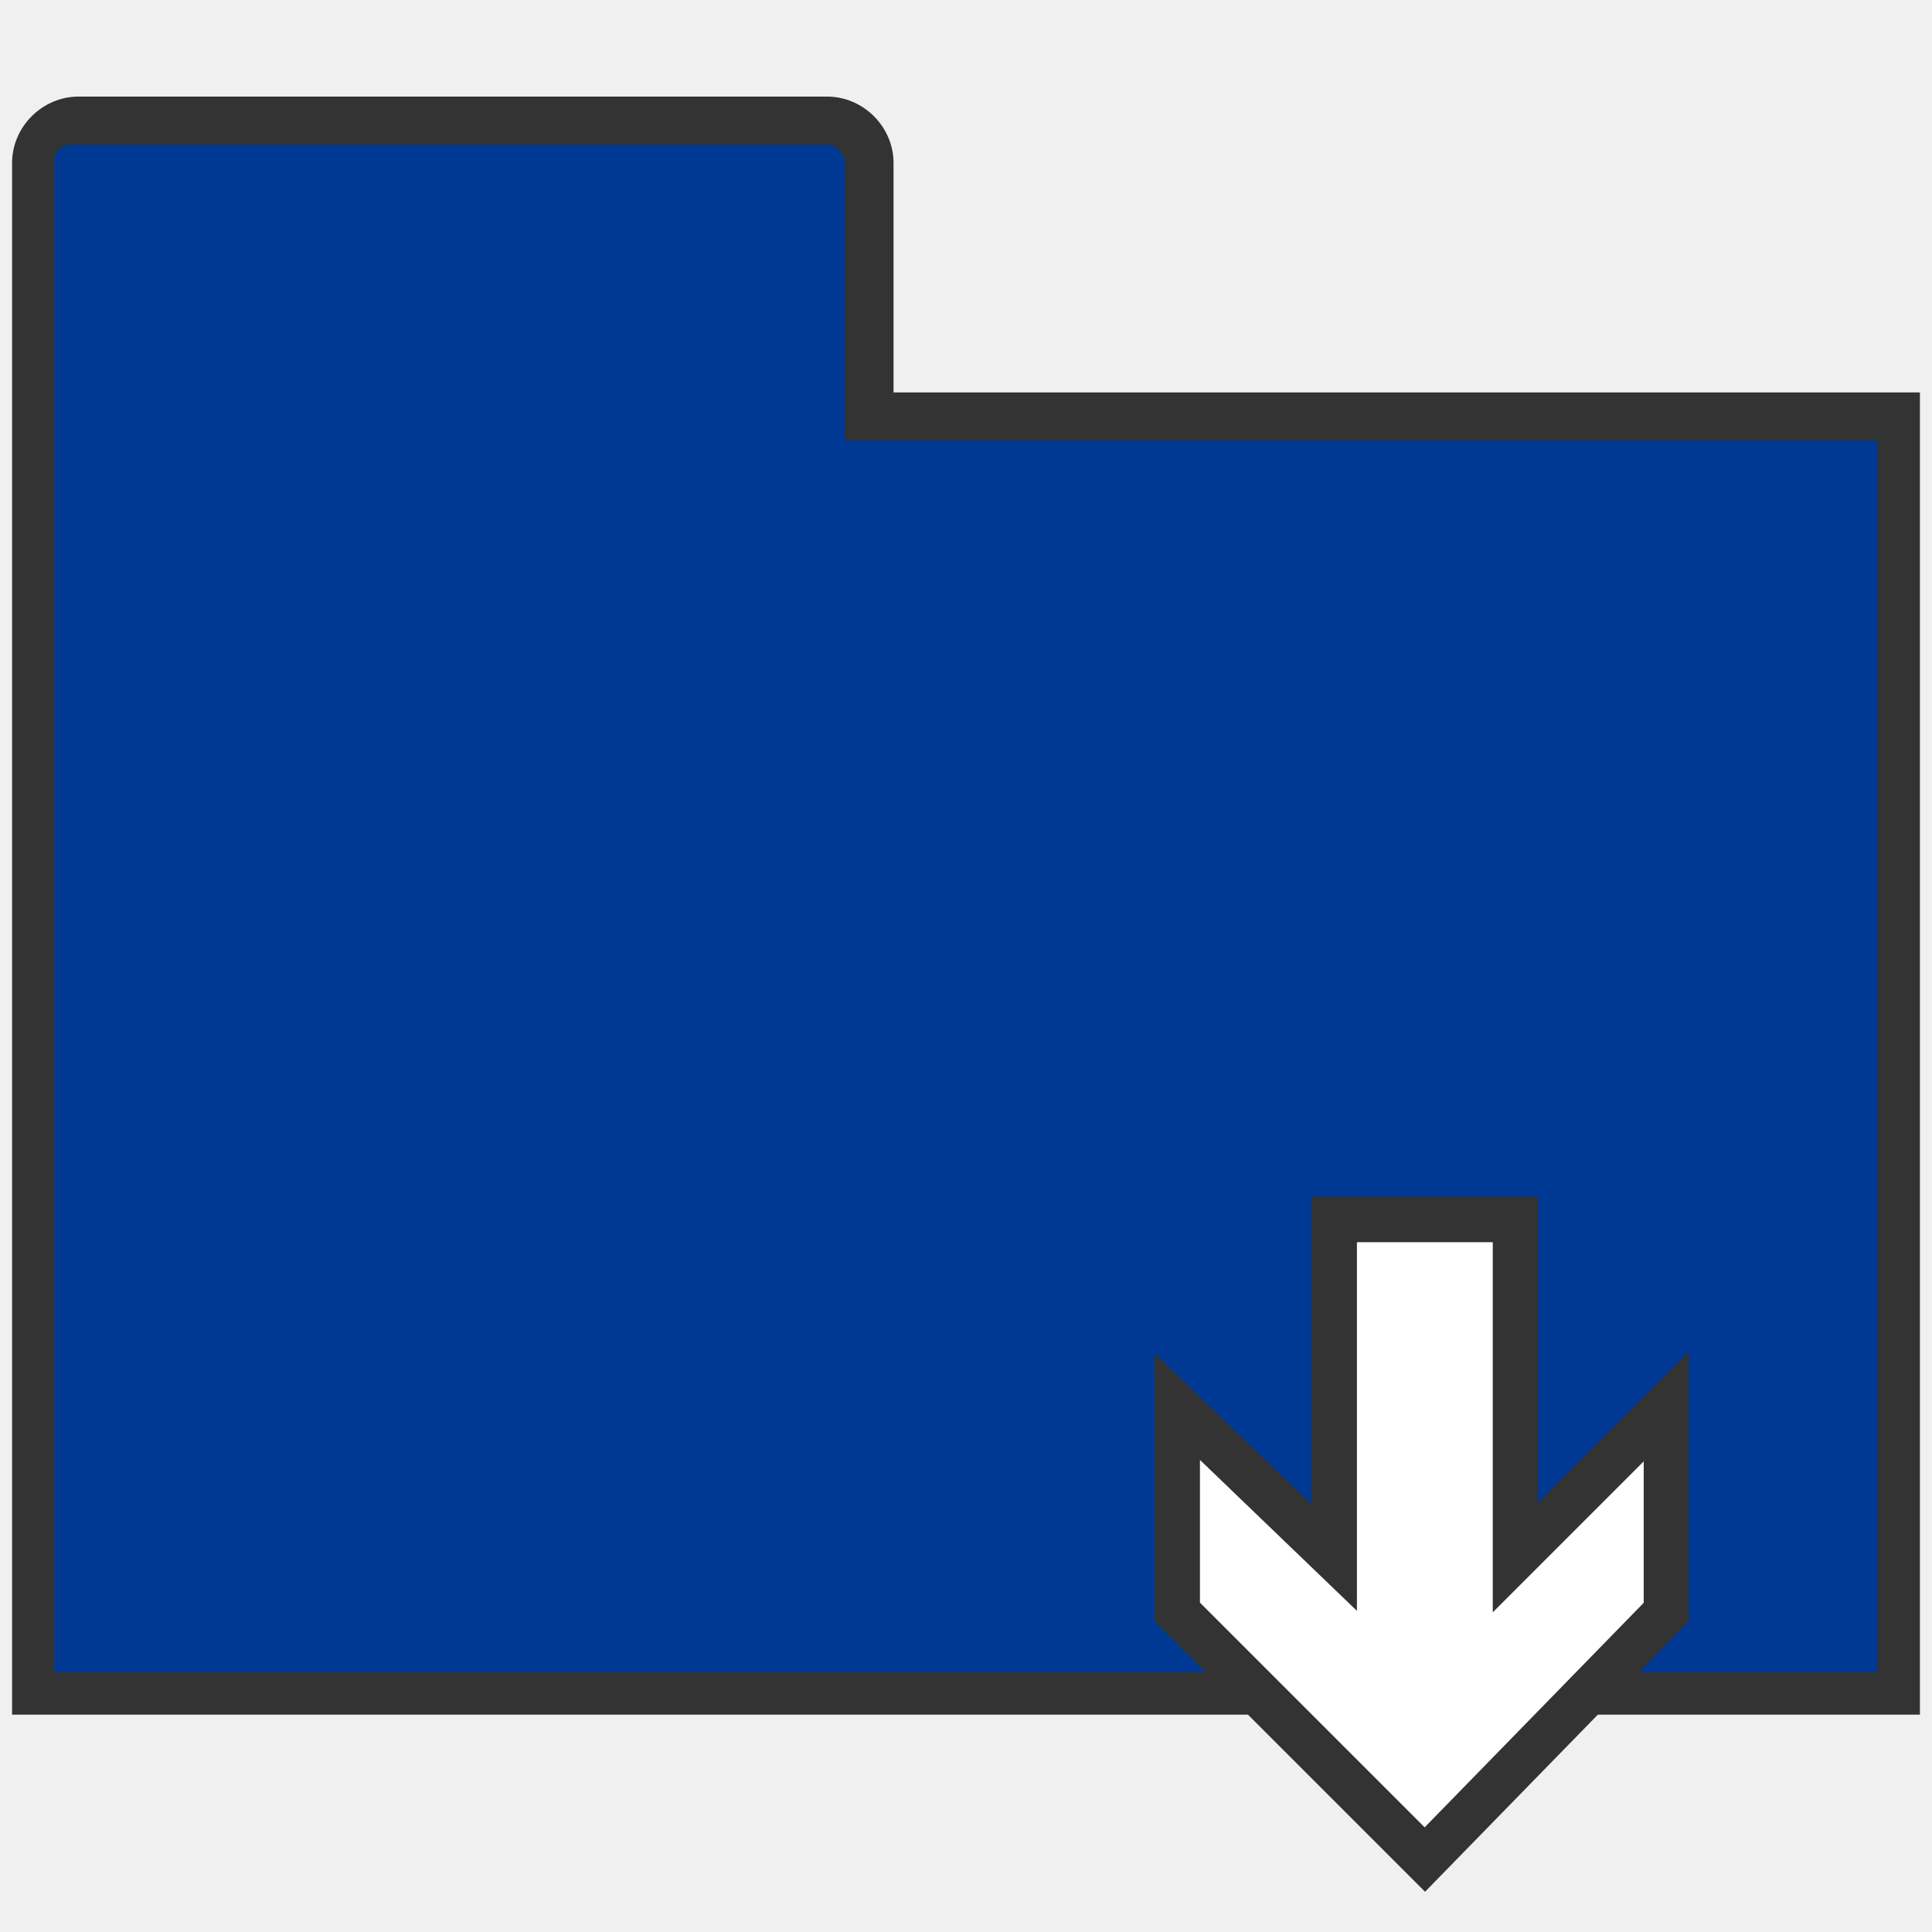
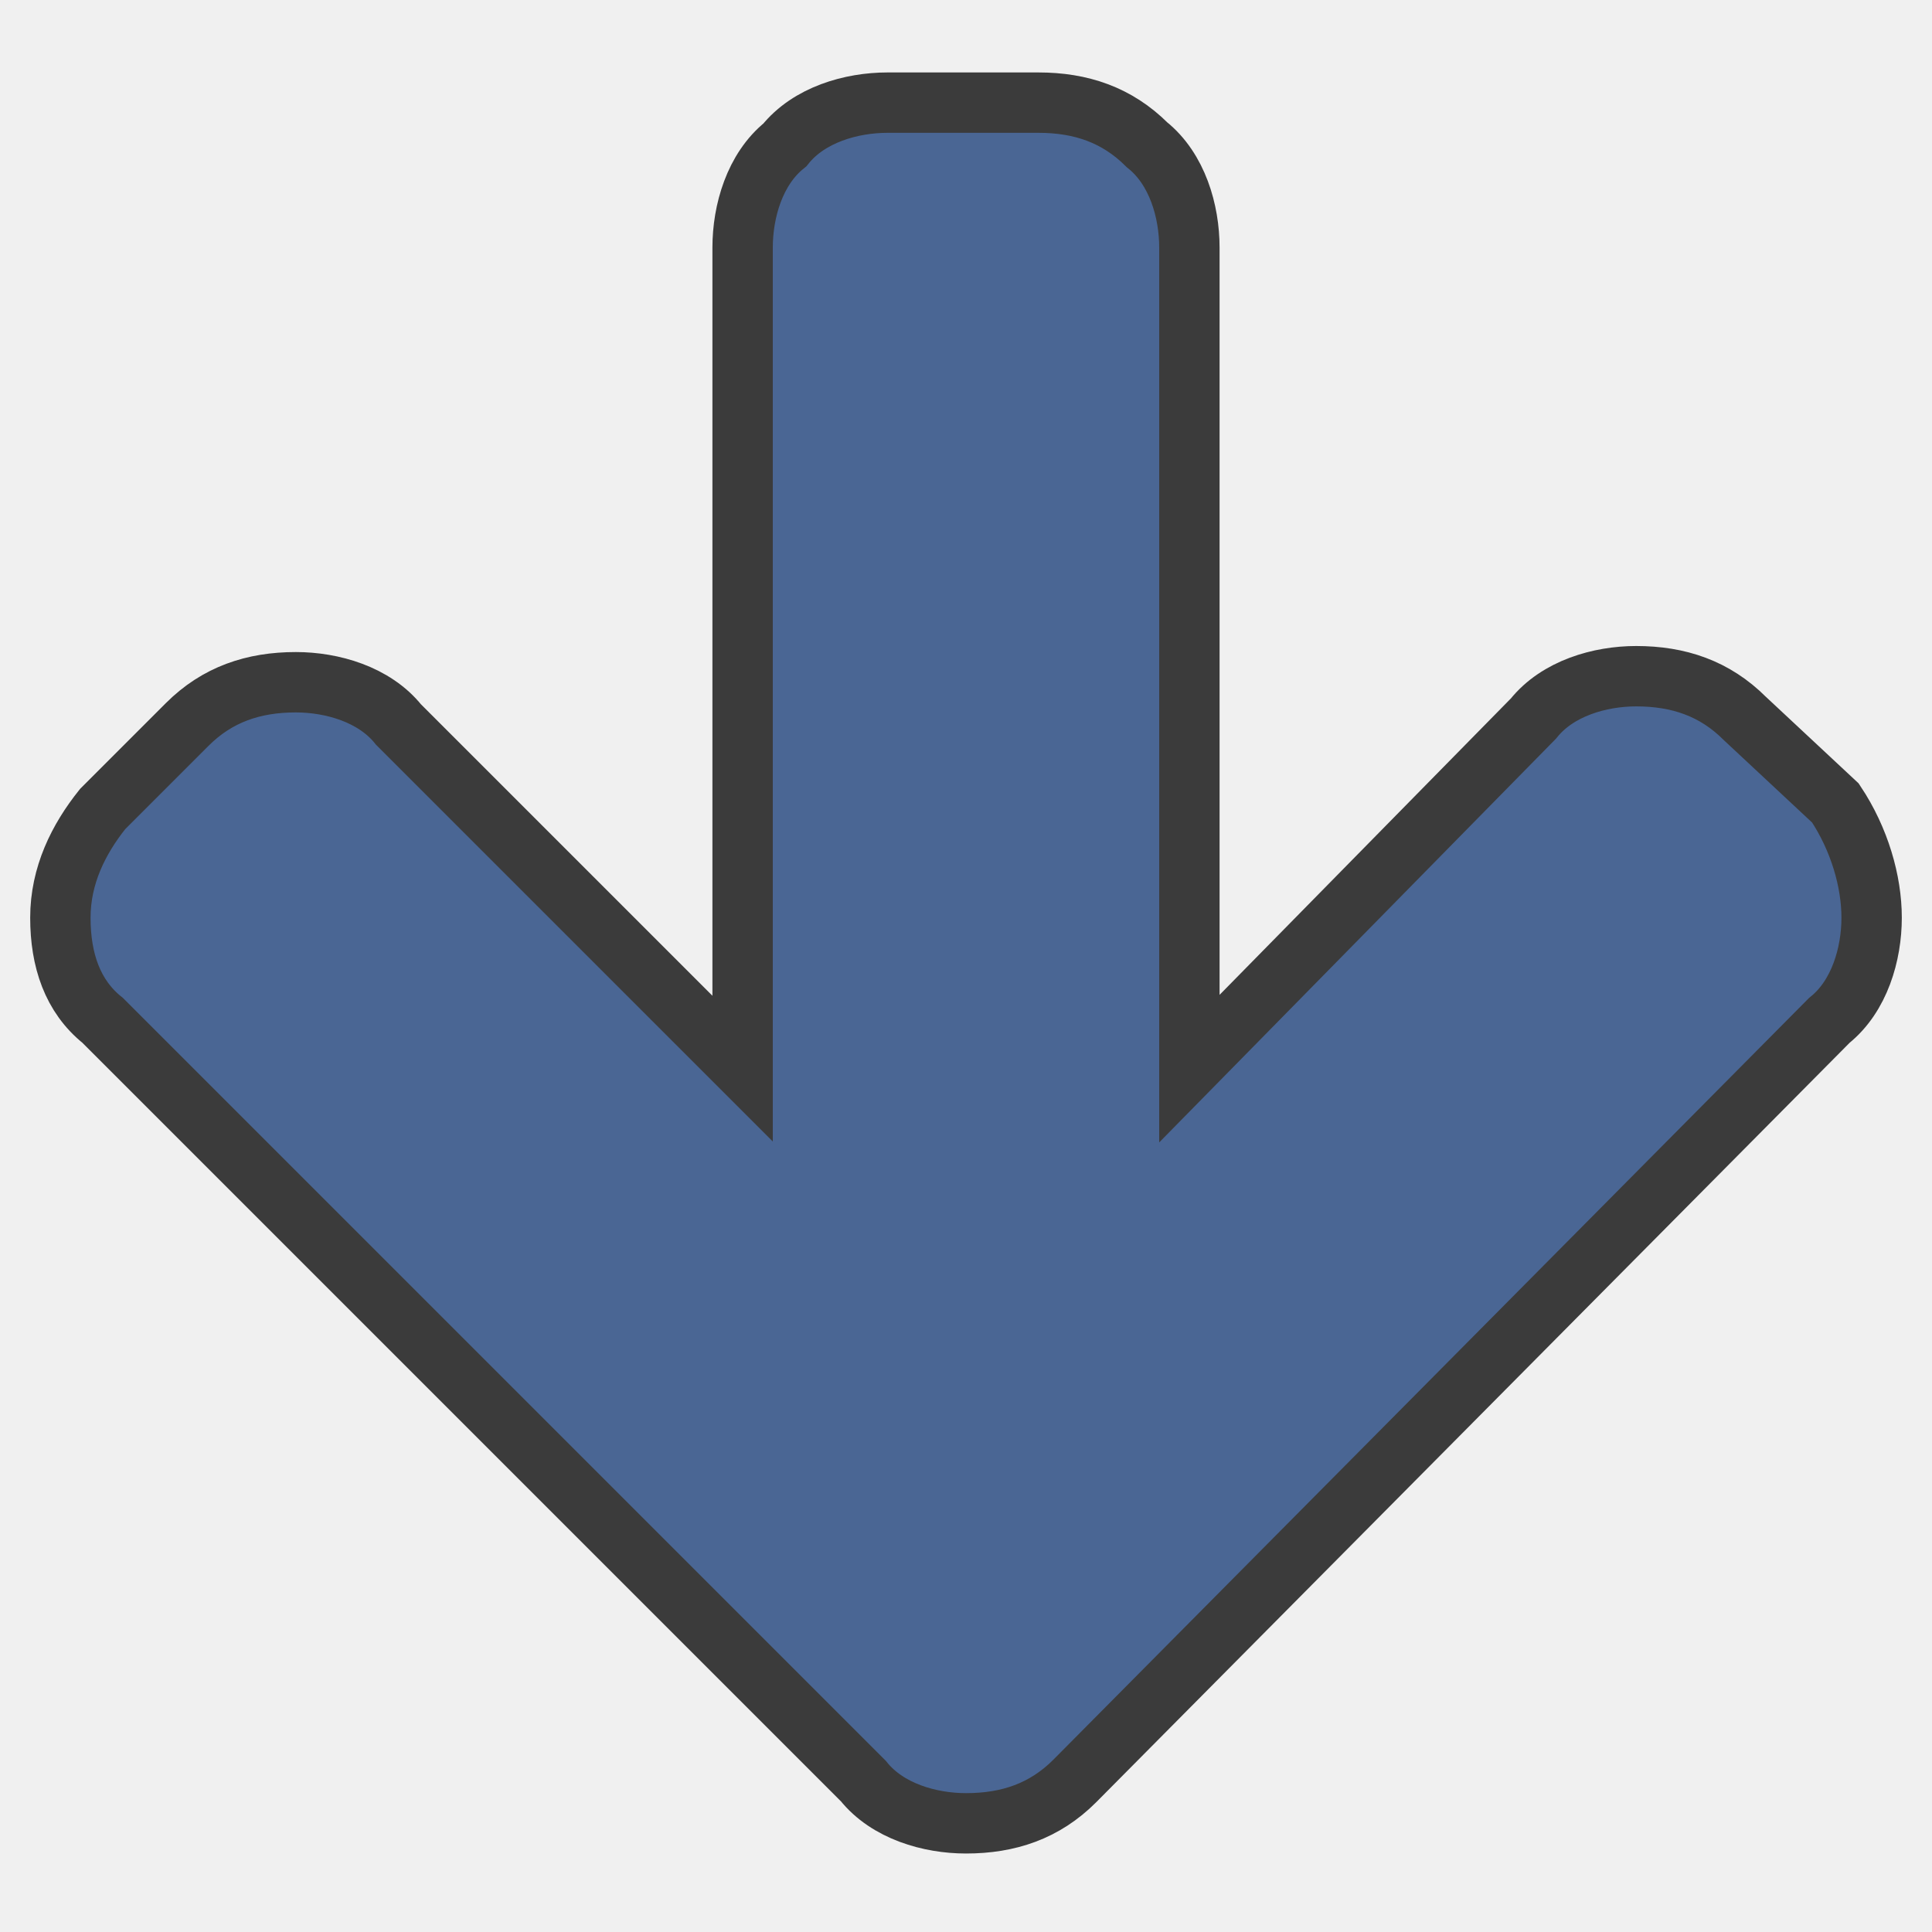
- <svg xmlns="http://www.w3.org/2000/svg" version="1.1" id="svg2" x="0px" y="0px" viewBox="0 0 32 32" style="enable-background:new 0 0 32 32;" xml:space="preserve">
+ <svg xmlns="http://www.w3.org/2000/svg" version="1.1" id="Layer_1" x="0px" y="0px" viewBox="0 0 32 32" style="enable-background:new 0 0 32 32;" xml:space="preserve">
  <style type="text/css">
- 	.st0{display:none;fill:#003994;}
- 	.st1{fill:#003994;}
- 	.st2{fill:#333333;}
- 	.st3{display:none;}
- 	.st4{display:inline;fill:#555555;}
- 	.st5{display:inline;fill:#FFFFFF;}
- 	.st6{display:inline;fill:#333333;}
- 	.st7{fill:#FFFFFF;stroke:#333333;stroke-width:0.75;stroke-miterlimit:10;}
+ 	.st0{fill:#4A6694;stroke:#3B3B3B;stroke-miterlimit:10;}
</style>
-   <path id="path6" class="st0" d="M28.6,25V12.4c0-0.5-0.2-0.9-0.5-1.2c-0.3-0.3-0.7-0.5-1.2-0.5  H14.4c-0.5,0-0.9-0.2-1.2-0.5c-0.3-0.3-0.5-0.7-0.5-1.2V7.9c0-0.5-0.2-0.9-0.5-1.2c-0.3-0.3-0.7-0.5-1.2-0.5H5.2  C4.7,6.2,4.3,6.3,4,6.7S3.5,7.4,3.5,7.9V25c0,0.5,0.2,0.9,0.5,1.2s0.7,0.5,1.2,0.5h21.7c0.5,0,0.9-0.2,1.2-0.5  C28.5,25.9,28.6,25.5,28.6,25z M30.9,12.4V25c0,1.1-0.4,2-1.2,2.8C29,28.6,28,29,26.9,29H5.2c-1.1,0-2-0.4-2.8-1.2  c-0.8-0.8-1.2-1.7-1.2-2.8V7.9c0-1.1,0.4-2,1.2-2.8s1.7-1.2,2.8-1.2h5.7c1.1,0,2,0.4,2.8,1.2s1.2,1.7,1.2,2.8v0.6h12  c1.1,0,2,0.4,2.8,1.2C30.5,10.4,30.9,11.4,30.9,12.4z" />
-   <g>
-     <g>
-       <path class="st1" d="M0.6,28V2.7C0.6,2.3,0.9,2,1.3,2h12.4c0.4,0,0.7,0.3,0.7,0.7v4.2h17V28H0.6z" />
-       <path class="st2" d="M13.7,2.4c0.2,0,0.3,0.2,0.3,0.3v3.8v0.8h0.8h16.3v20.4H0.9V2.7c0-0.2,0.1-0.3,0.3-0.3H13.7 M13.7,1.6H1.3    c-0.6,0-1.1,0.5-1.1,1.1v25.7h31.6V6.5h-17V2.7C14.8,2.1,14.3,1.6,13.7,1.6L13.7,1.6z" />
-     </g>
-     <g class="st3">
-       <polygon class="st4" points="0.4,2.4 14.6,2.4 14.8,7.3 0.2,7.3   " />
-     </g>
-     <g class="st3">
-       <path class="st5" d="M23.6,30.7c-0.5,0-1-0.2-1.4-0.6l-3.7-3.7c-0.4-0.4-0.6-0.9-0.6-1.4s0.2-1,0.6-1.4l3.7-3.7    c0.4-0.4,0.9-0.6,1.4-0.6c0.5,0,1,0.2,1.4,0.6l3.7,3.7c0.4,0.4,0.6,0.9,0.6,1.4s-0.2,1-0.6,1.4L25,30.1    C24.6,30.5,24.1,30.7,23.6,30.7z" />
-       <path class="st6" d="M23.6,19.7c0.4,0,0.8,0.2,1.2,0.5l3.7,3.7c0.6,0.6,0.6,1.7,0,2.3l-3.7,3.7c-0.3,0.3-0.7,0.5-1.2,0.5    c-0.4,0-0.8-0.2-1.2-0.5l-3.7-3.7c-0.6-0.6-0.6-1.7,0-2.3l3.7-3.7C22.7,19.8,23.1,19.7,23.6,19.7 M23.6,18.9    c-0.6,0-1.2,0.2-1.7,0.7l-3.7,3.7c-0.5,0.5-0.7,1.1-0.7,1.7s0.2,1.2,0.7,1.7l3.7,3.7c0.5,0.5,1.1,0.7,1.7,0.7    c0.6,0,1.2-0.2,1.7-0.7l3.7-3.7c0.5-0.5,0.7-1.1,0.7-1.7s-0.2-1.2-0.7-1.7l-3.7-3.7C24.8,19.1,24.2,18.9,23.6,18.9L23.6,18.9z" />
+   <g id="checkout">
+     <g id="checkout-2">
+       <path class="st0" d="M31,15.2c0,0.6-0.2,1.3-0.7,1.7L17.8,29.5c-0.5,0.5-1.1,0.7-1.8,0.7c-0.6,0-1.3-0.2-1.7-0.7L1.7,16.9    C1.2,16.5,1,15.9,1,15.2c0-0.7,0.3-1.3,0.7-1.8L3.1,12c0.5-0.5,1.1-0.7,1.8-0.7c0.6,0,1.3,0.2,1.7,0.7l5.7,5.7V4.1    c0-0.6,0.2-1.3,0.7-1.7c0.4-0.5,1.1-0.7,1.7-0.7h2.5c0.7,0,1.3,0.2,1.8,0.7c0.5,0.4,0.7,1.1,0.7,1.7v13.6l5.7-5.8    c0.4-0.5,1.1-0.7,1.7-0.7c0.7,0,1.3,0.2,1.8,0.7l1.5,1.4C30.8,13.9,31,14.6,31,15.2z" />
    </g>
  </g>
-   <polygon class="st7" points="19.5,26.7 23.6,30.8 27.6,26.7 27.6,23.3 25.1,25.8 25.1,20.2 22.1,20.2 22.1,25.8 19.5,23.3 " />
</svg>
